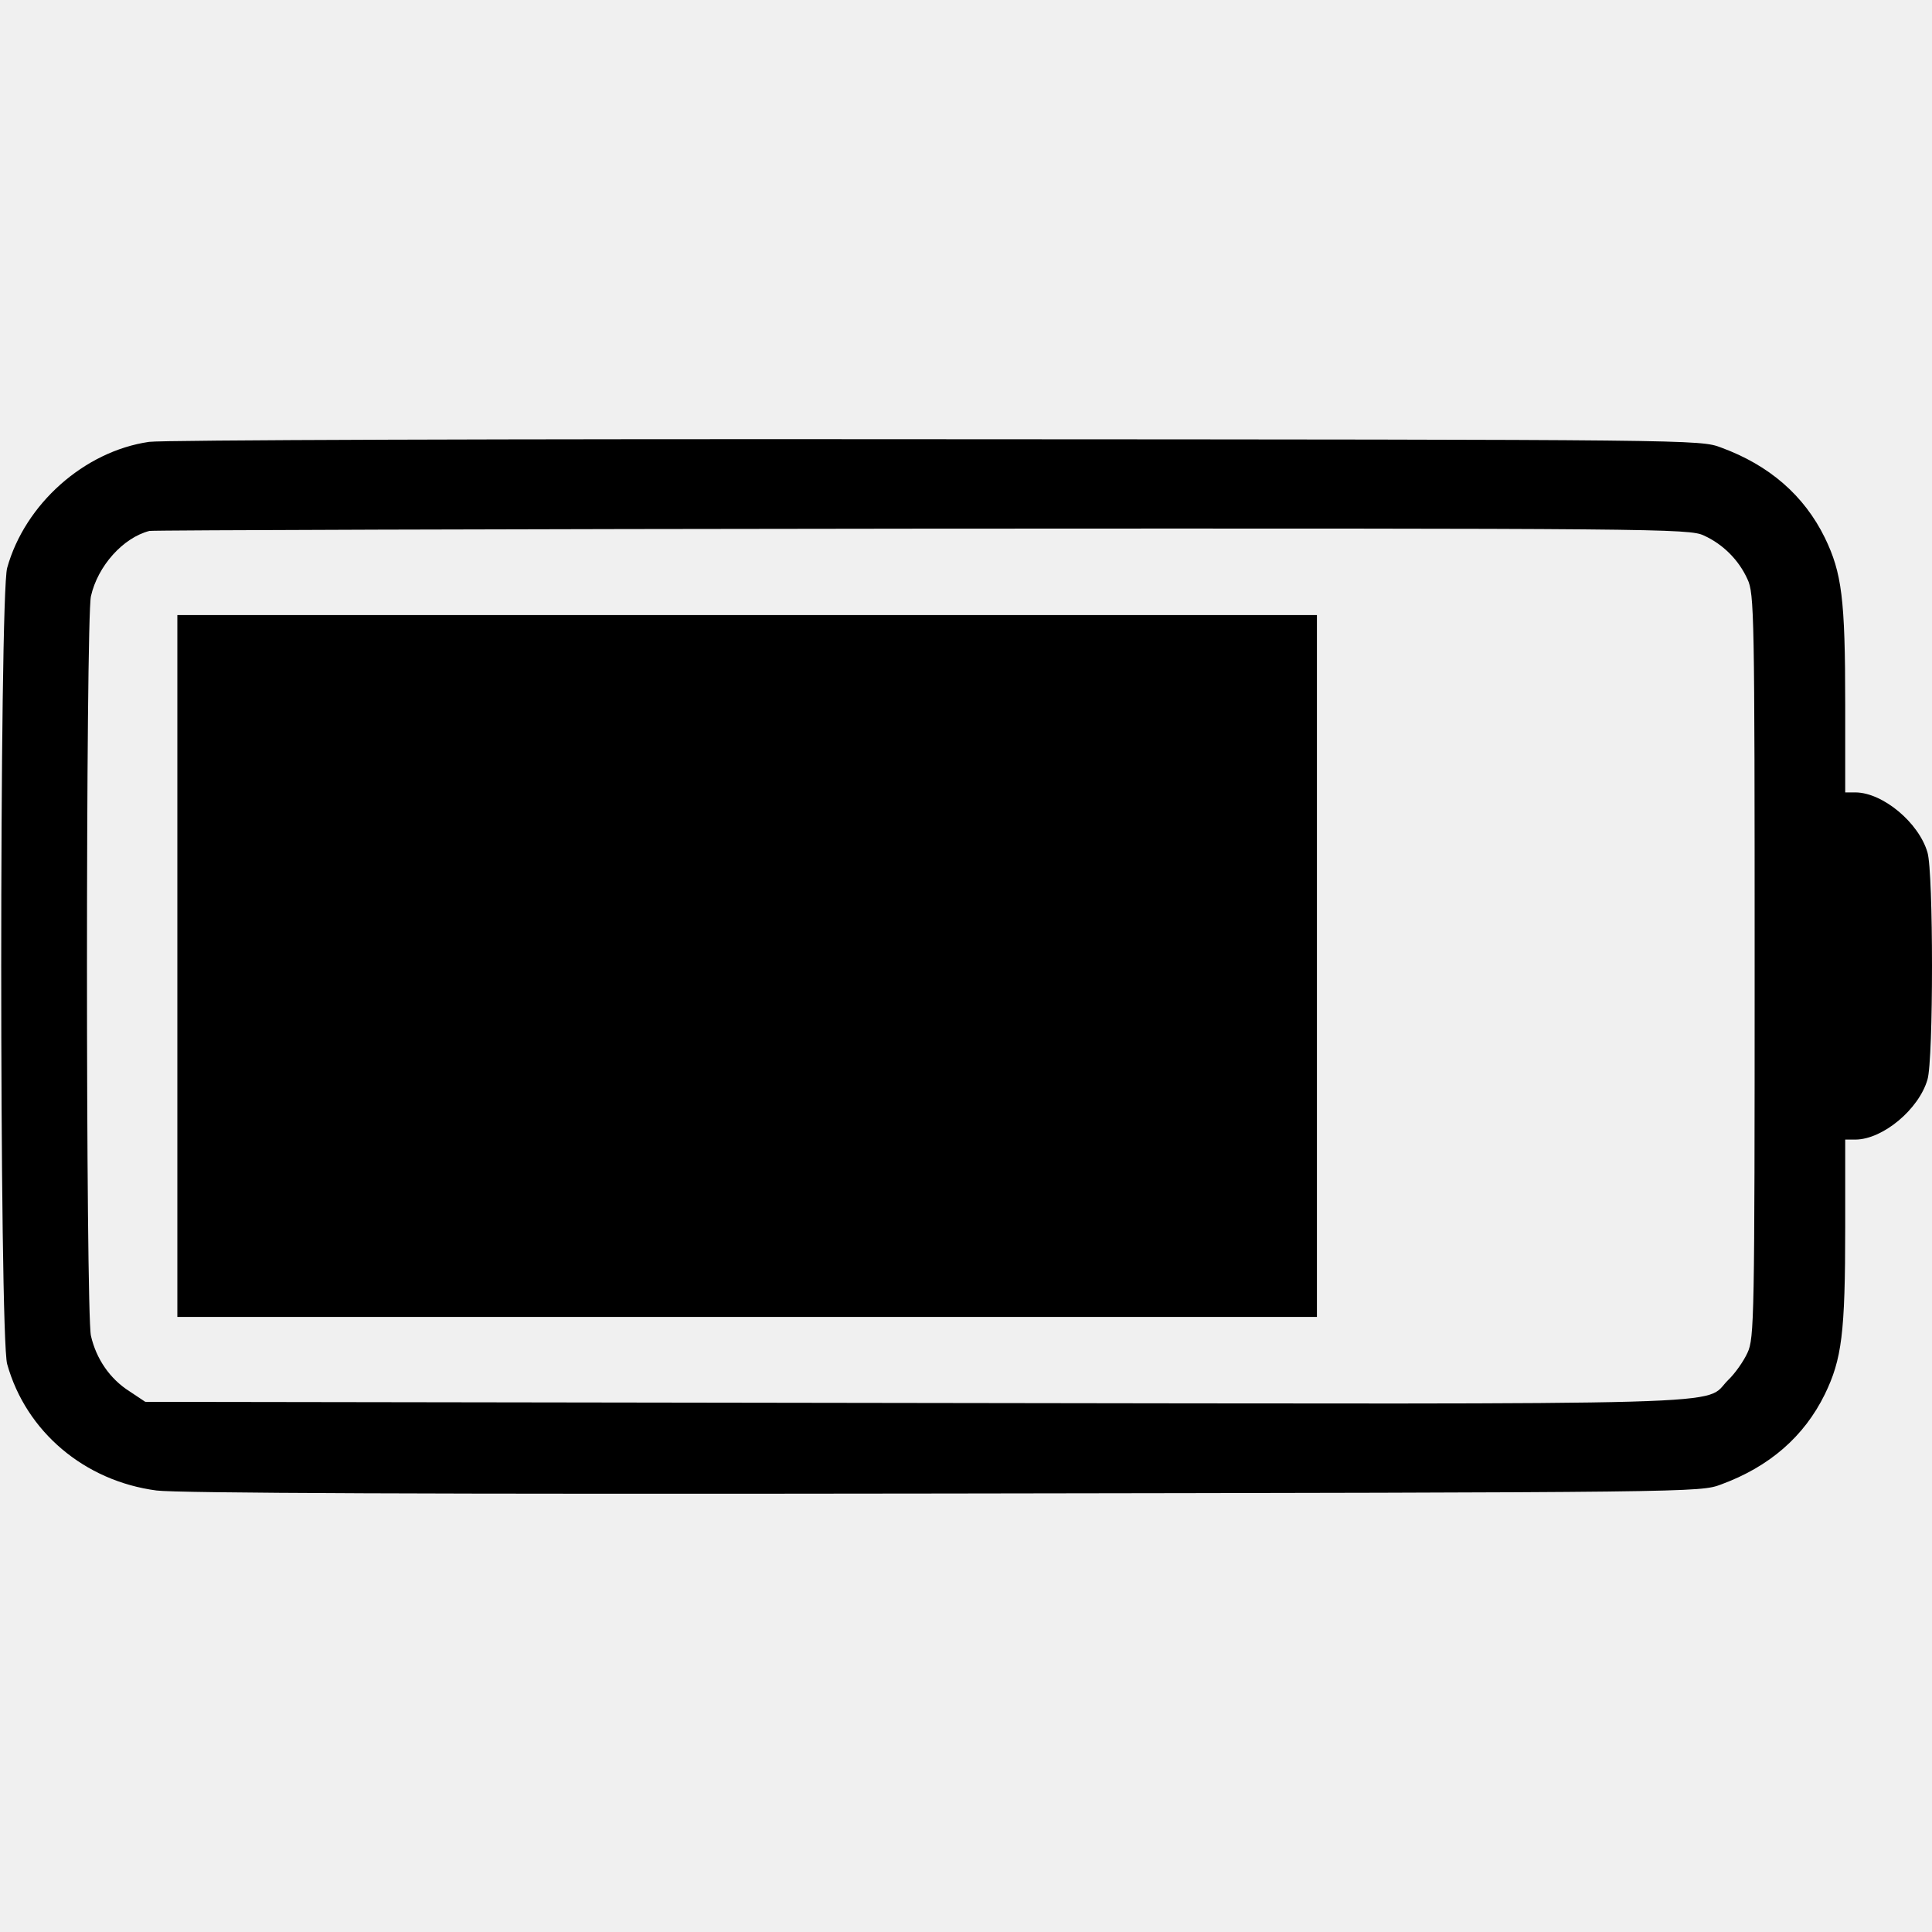
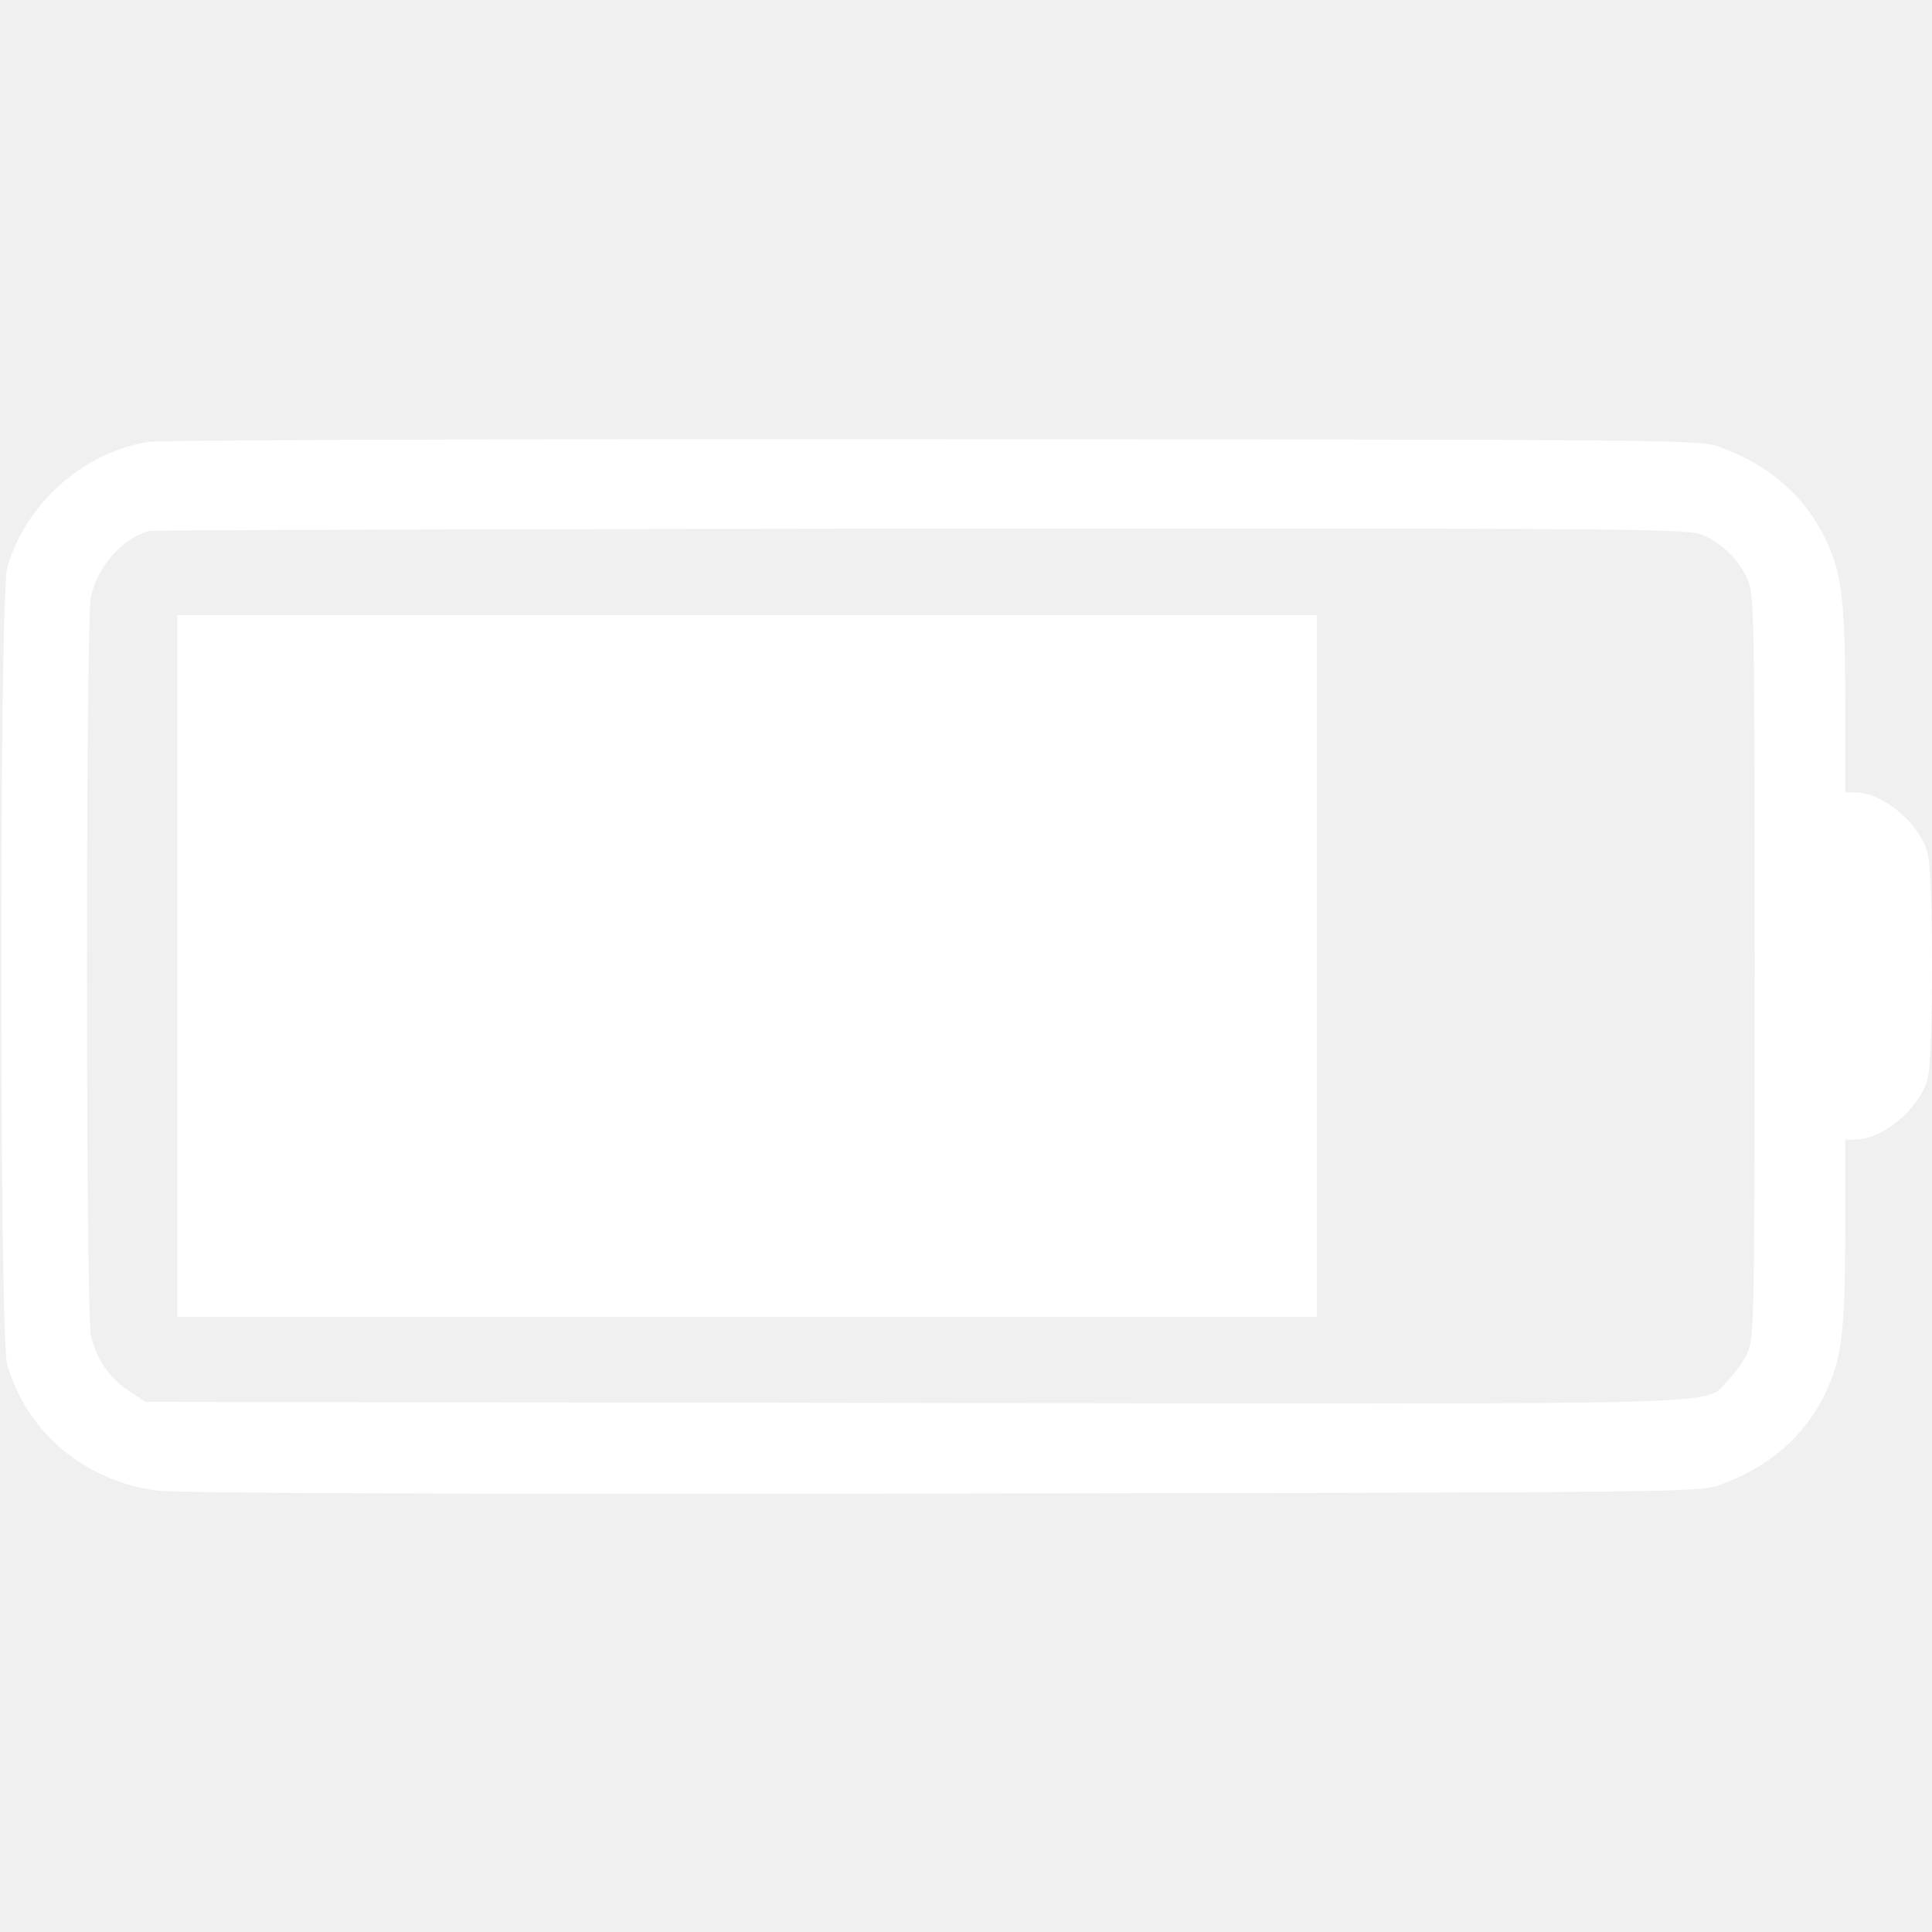
<svg xmlns="http://www.w3.org/2000/svg" version="1.0" width="512pt" height="512pt" viewBox="0 0 512 512" preserveAspectRatio="xMidYMid meet">
-   <g transform="translate(0,512) scale(0.1,-0.1)" fill="#000000" stroke="none">
+   <g transform="translate(0,512) scale(0.1,-0.1)" fill="#FFFFFF" stroke="none">
    <path d="M395 3949 c-172 -25 -329 -165 -376 -334 -21 -74 -21 -2036 0 -2110 50 -179 205 -310 396 -335 54 -7 722 -10 2085 -8 1998 3 2005 3 2061 24 128 47 220 127 275 239 45 93 54 161 54 443 l0 232 28 0 c72 1 167 80 190 159 16 53 16 549 0 602 -23 79 -118 158 -190 159 l-28 0 0 233 c0 281 -9 349 -54 442 -55 112 -147 192 -275 239 -56 21 -61 21 -2081 22 -1122 1 -2052 -2 -2085 -7z m4120 -248 c51 -23 93 -65 116 -116 18 -38 19 -91 19 -1025 0 -933 -1 -987 -19 -1025 -10 -22 -33 -55 -51 -72 -70 -69 100 -64 -2155 -61 l-2040 3 -42 28 c-52 33 -88 86 -102 147 -14 62 -14 1898 0 1960 18 80 85 155 155 173 10 2 932 5 2049 6 1949 1 2032 0 2070 -18z" />
    <path d="M470 2560 l0 -930 1510 0 1510 0 0 930 0 930 -1510 0 -1510 0 0 -930z" />
  </g>
</svg>
